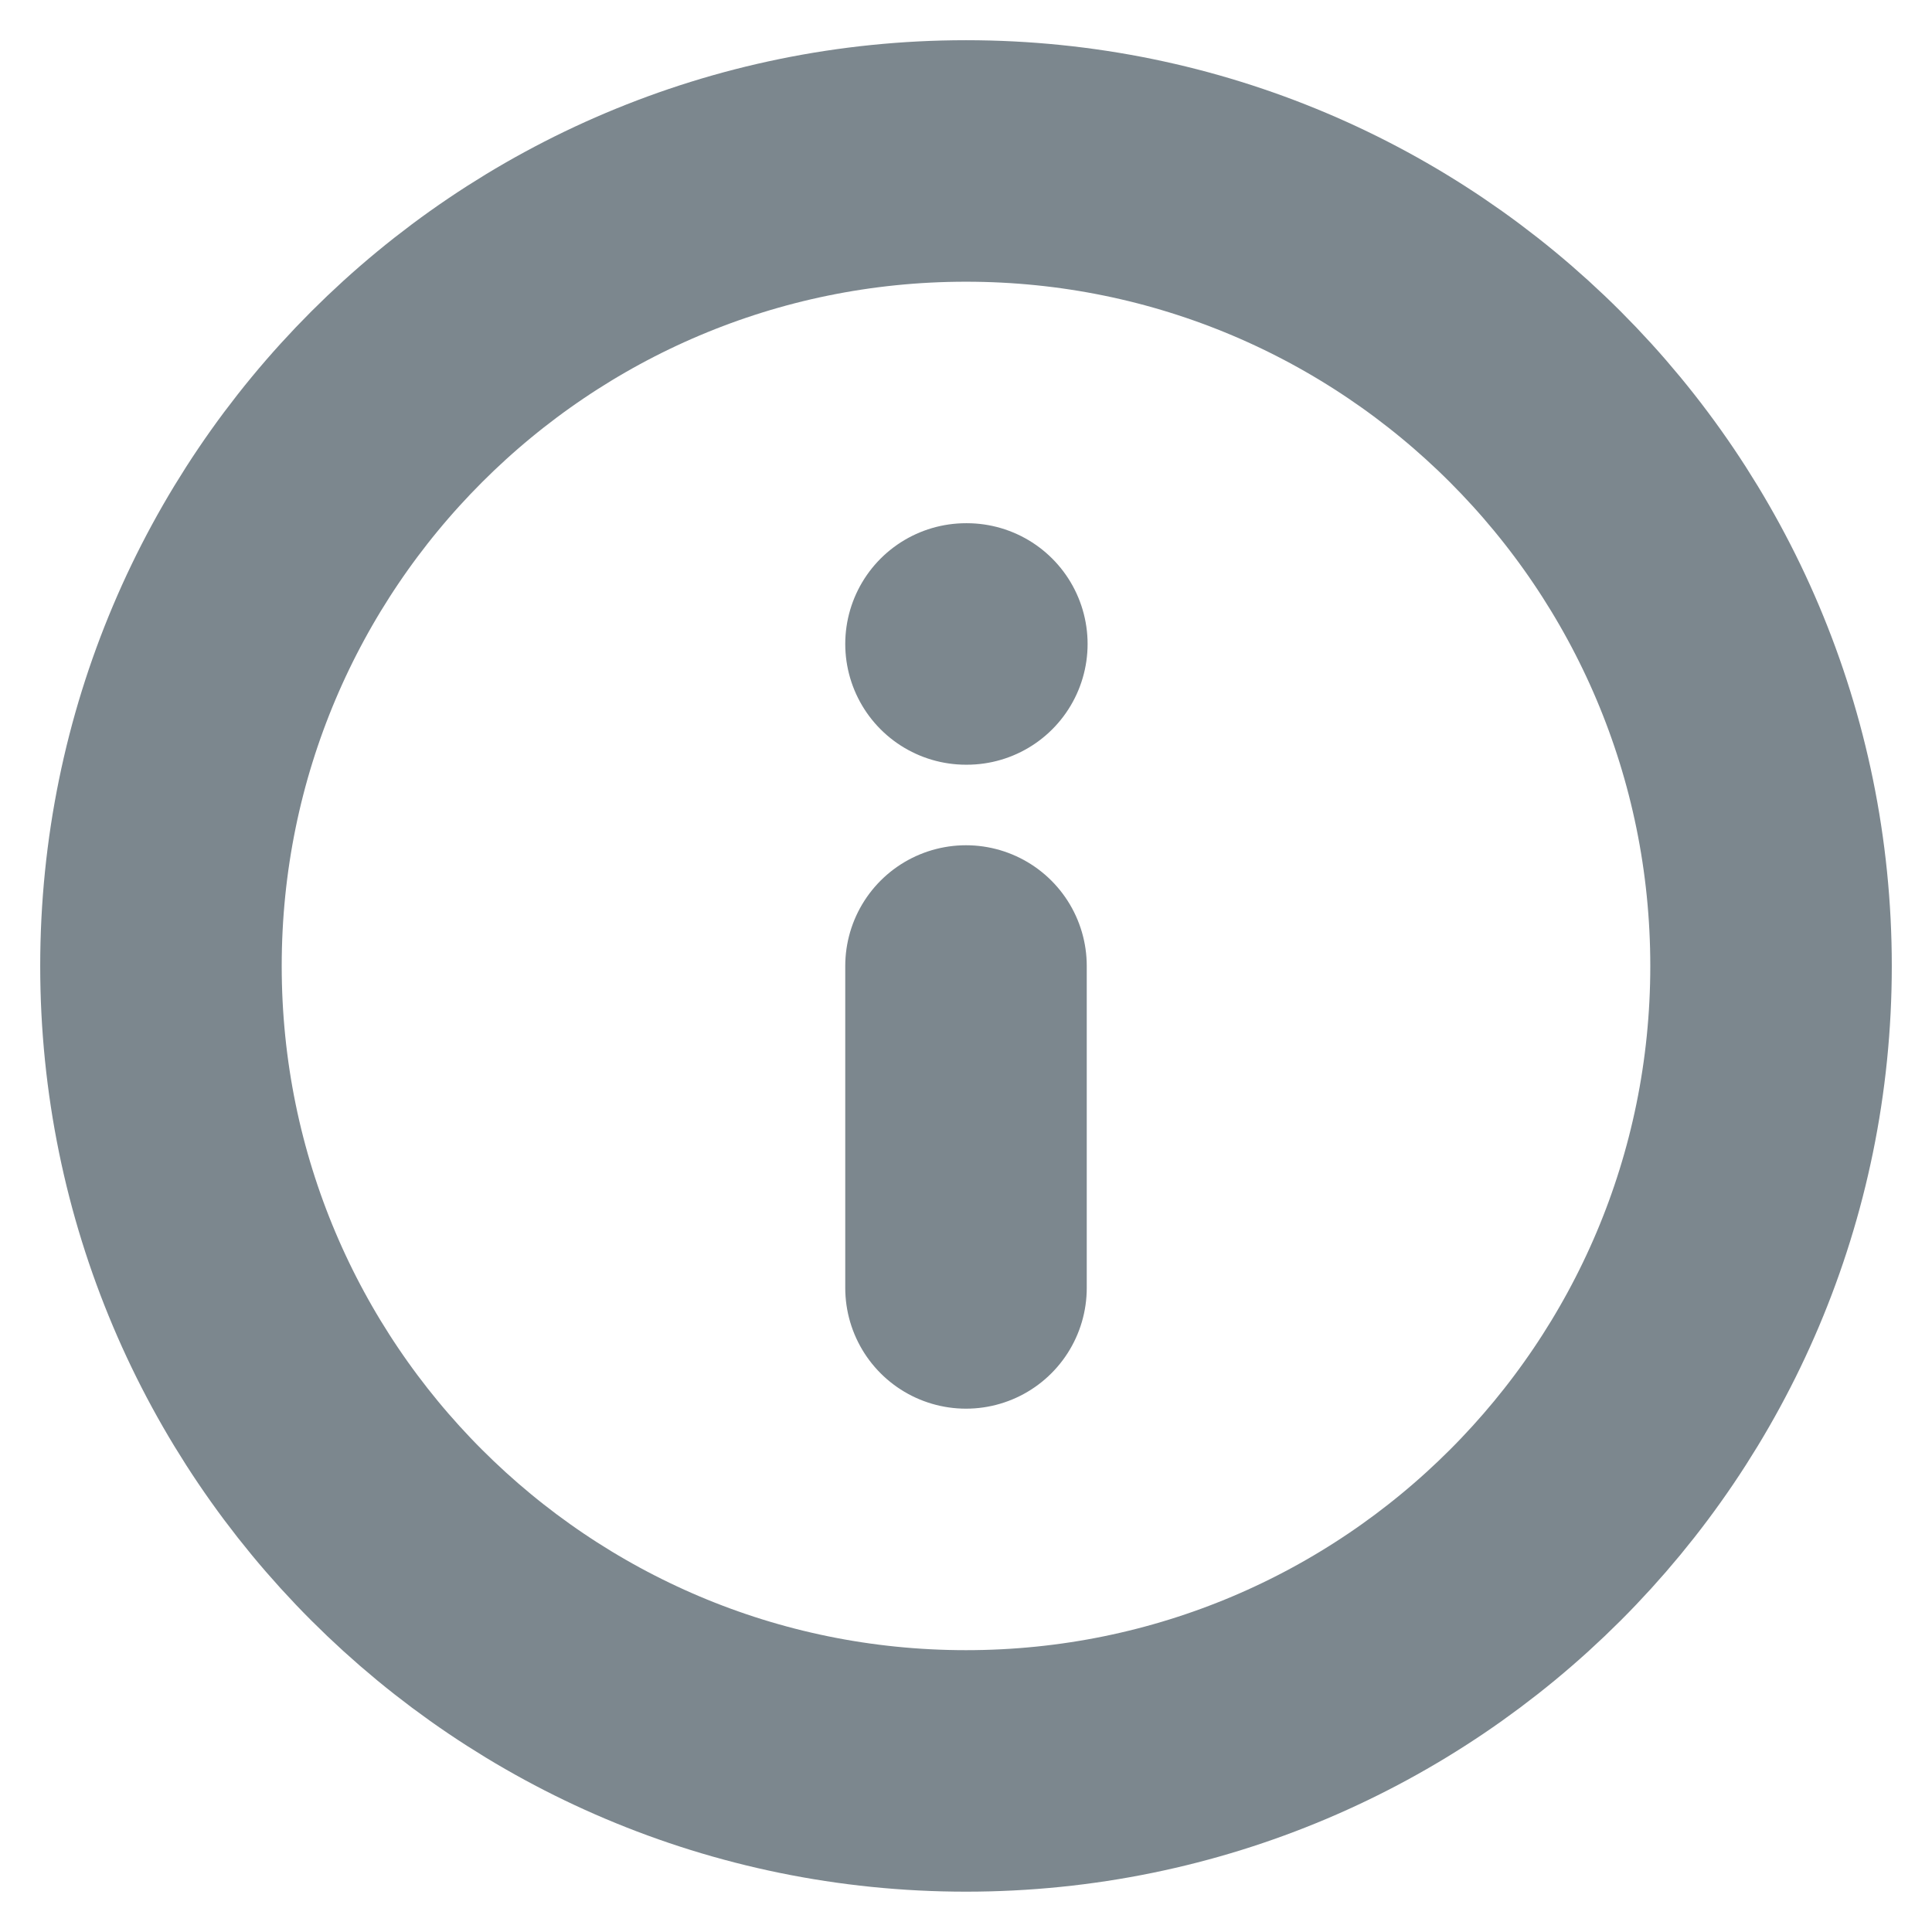
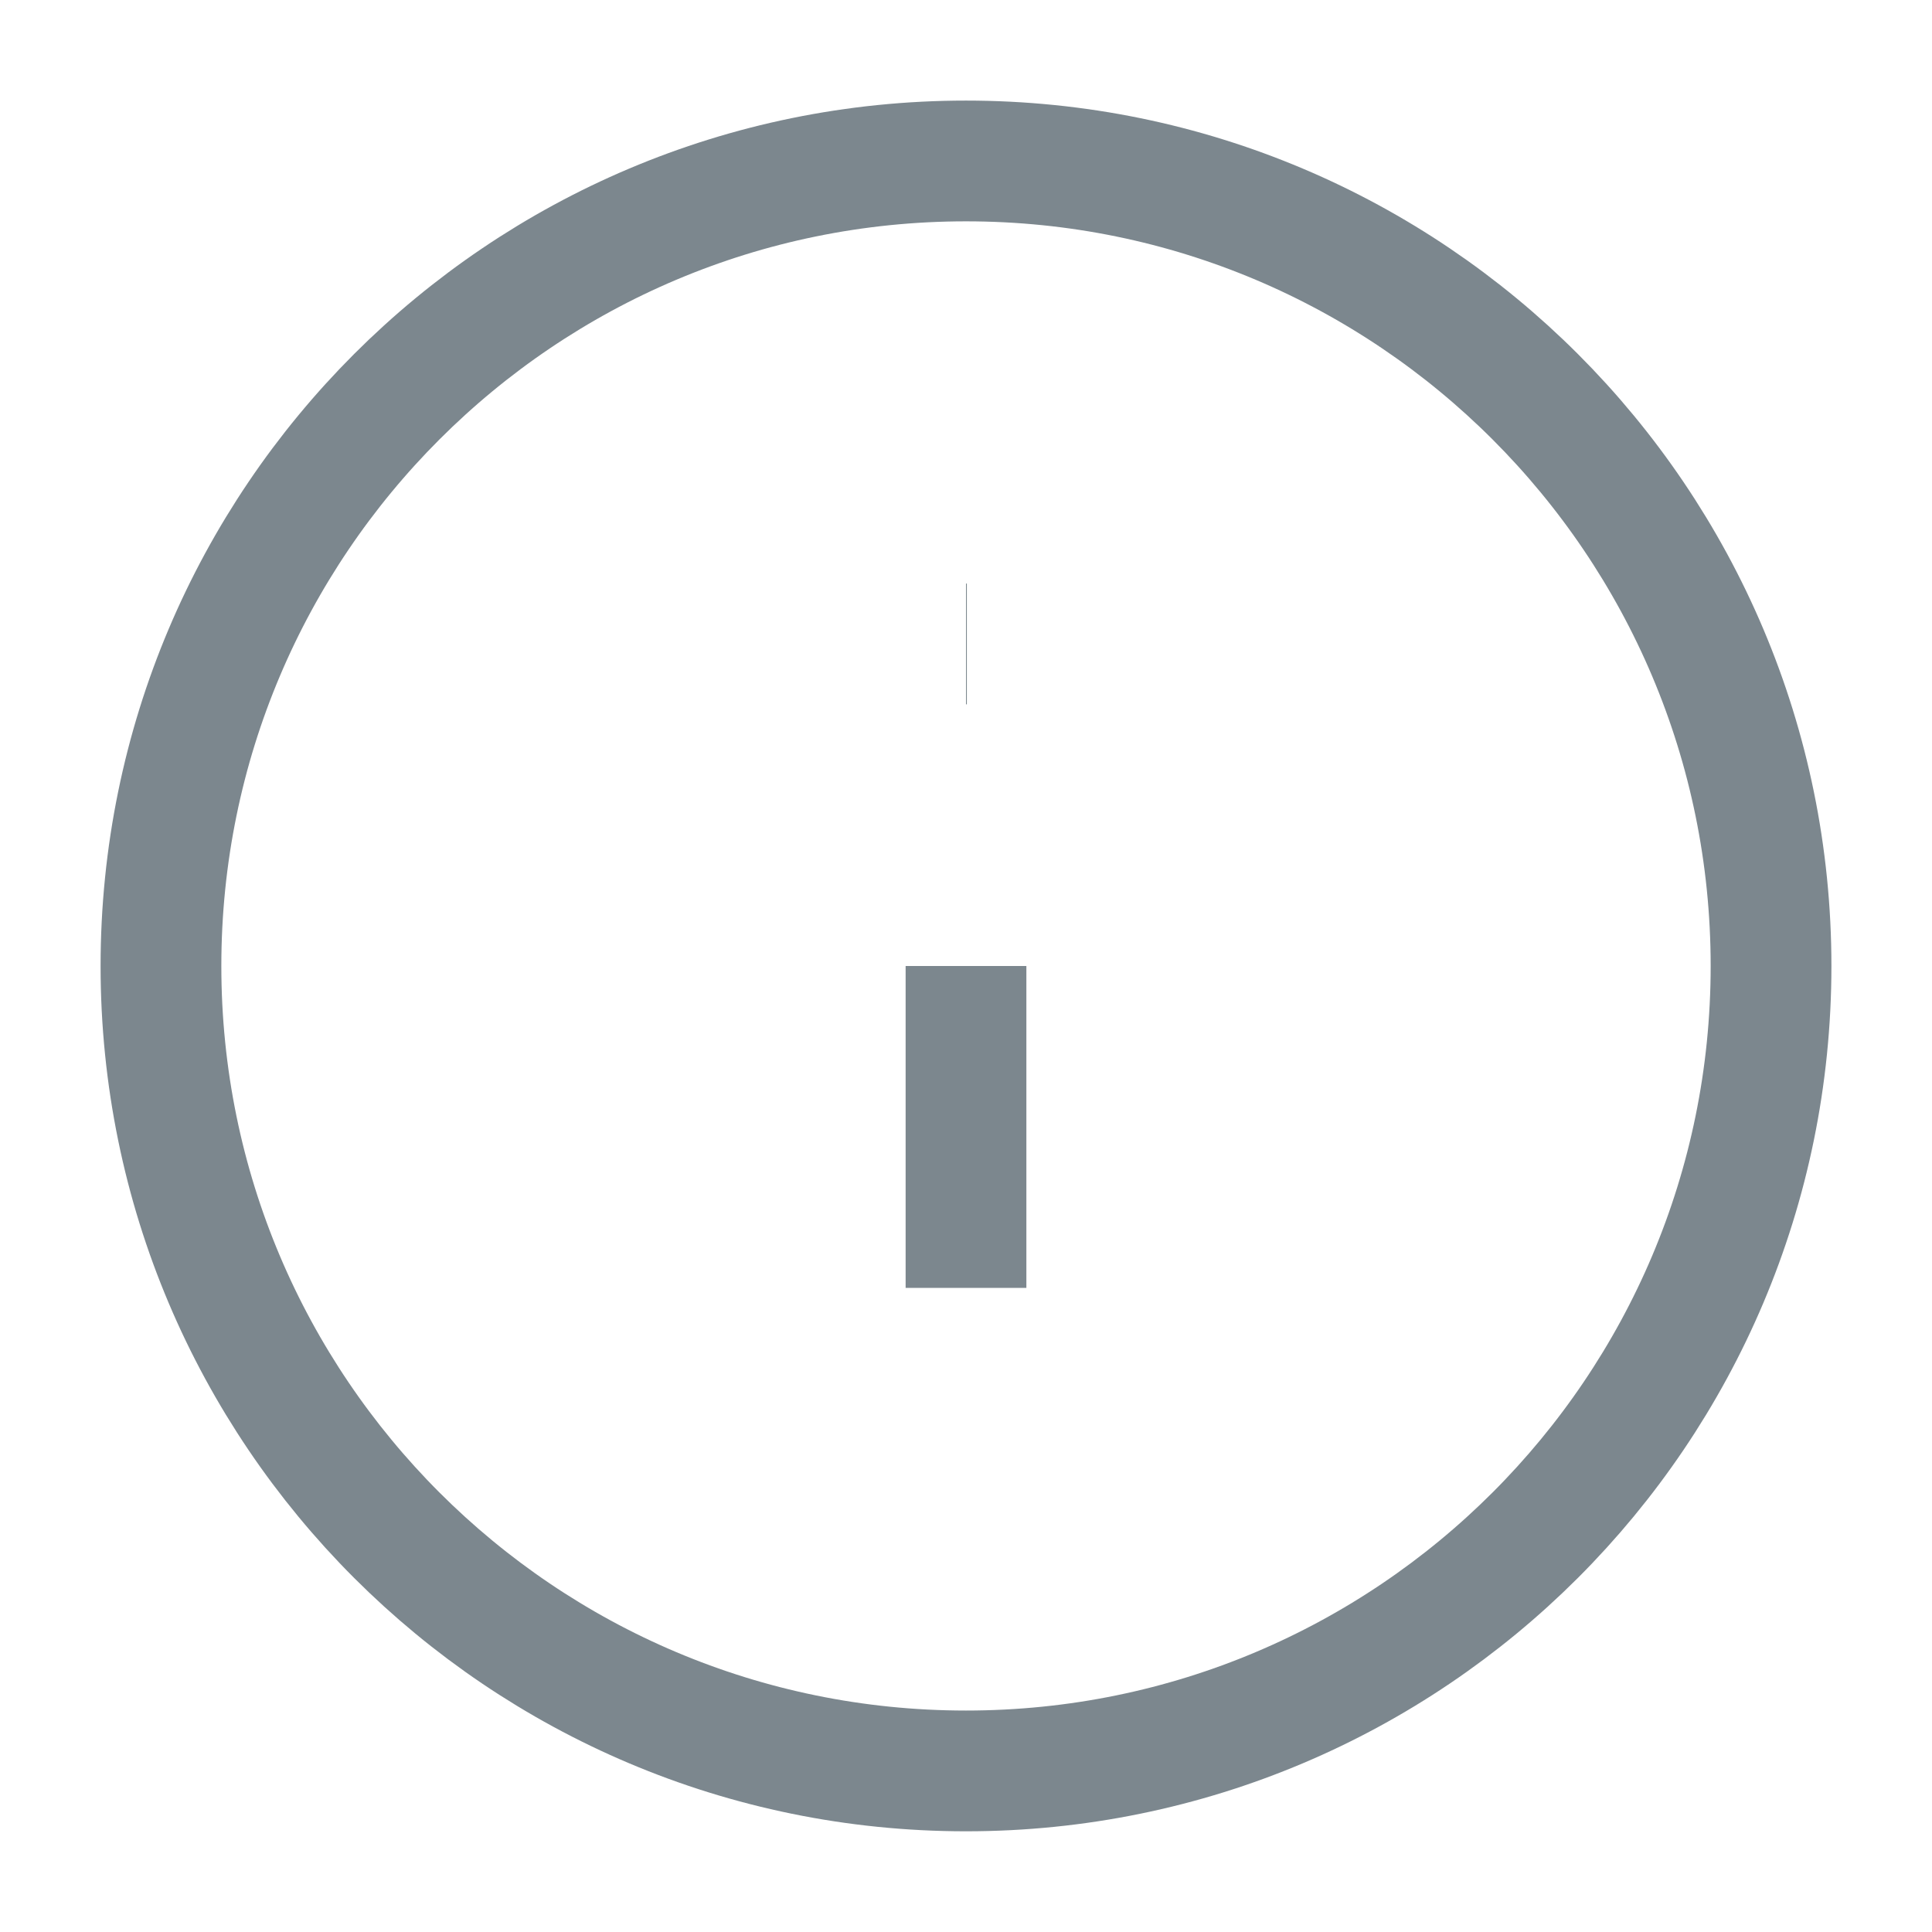
<svg xmlns="http://www.w3.org/2000/svg" width="16" height="16" viewBox="0 0 16 16" fill="none">
-   <path d="M8 10.666V8M8 5.333H8.007M14.667 8C14.667 11.682 11.682 14.666 8 14.666C4.318 14.666 1.333 11.682 1.333 8C1.333 4.318 4.318 1.333 8 1.333C11.682 1.333 14.667 4.318 14.667 8Z" stroke="#7C878E" stroke-width="2" stroke-linecap="round" stroke-linejoin="round" />
+   <path d="M8 10.666V8M8 5.333H8.007M14.667 8C14.667 11.682 11.682 14.666 8 14.666C4.318 14.666 1.333 11.682 1.333 8C1.333 4.318 4.318 1.333 8 1.333C11.682 1.333 14.667 4.318 14.667 8Z" stroke="#7C878E" strokeWidth="2" strokeLinecap="round" strokeLinejoin="round" />
</svg>
